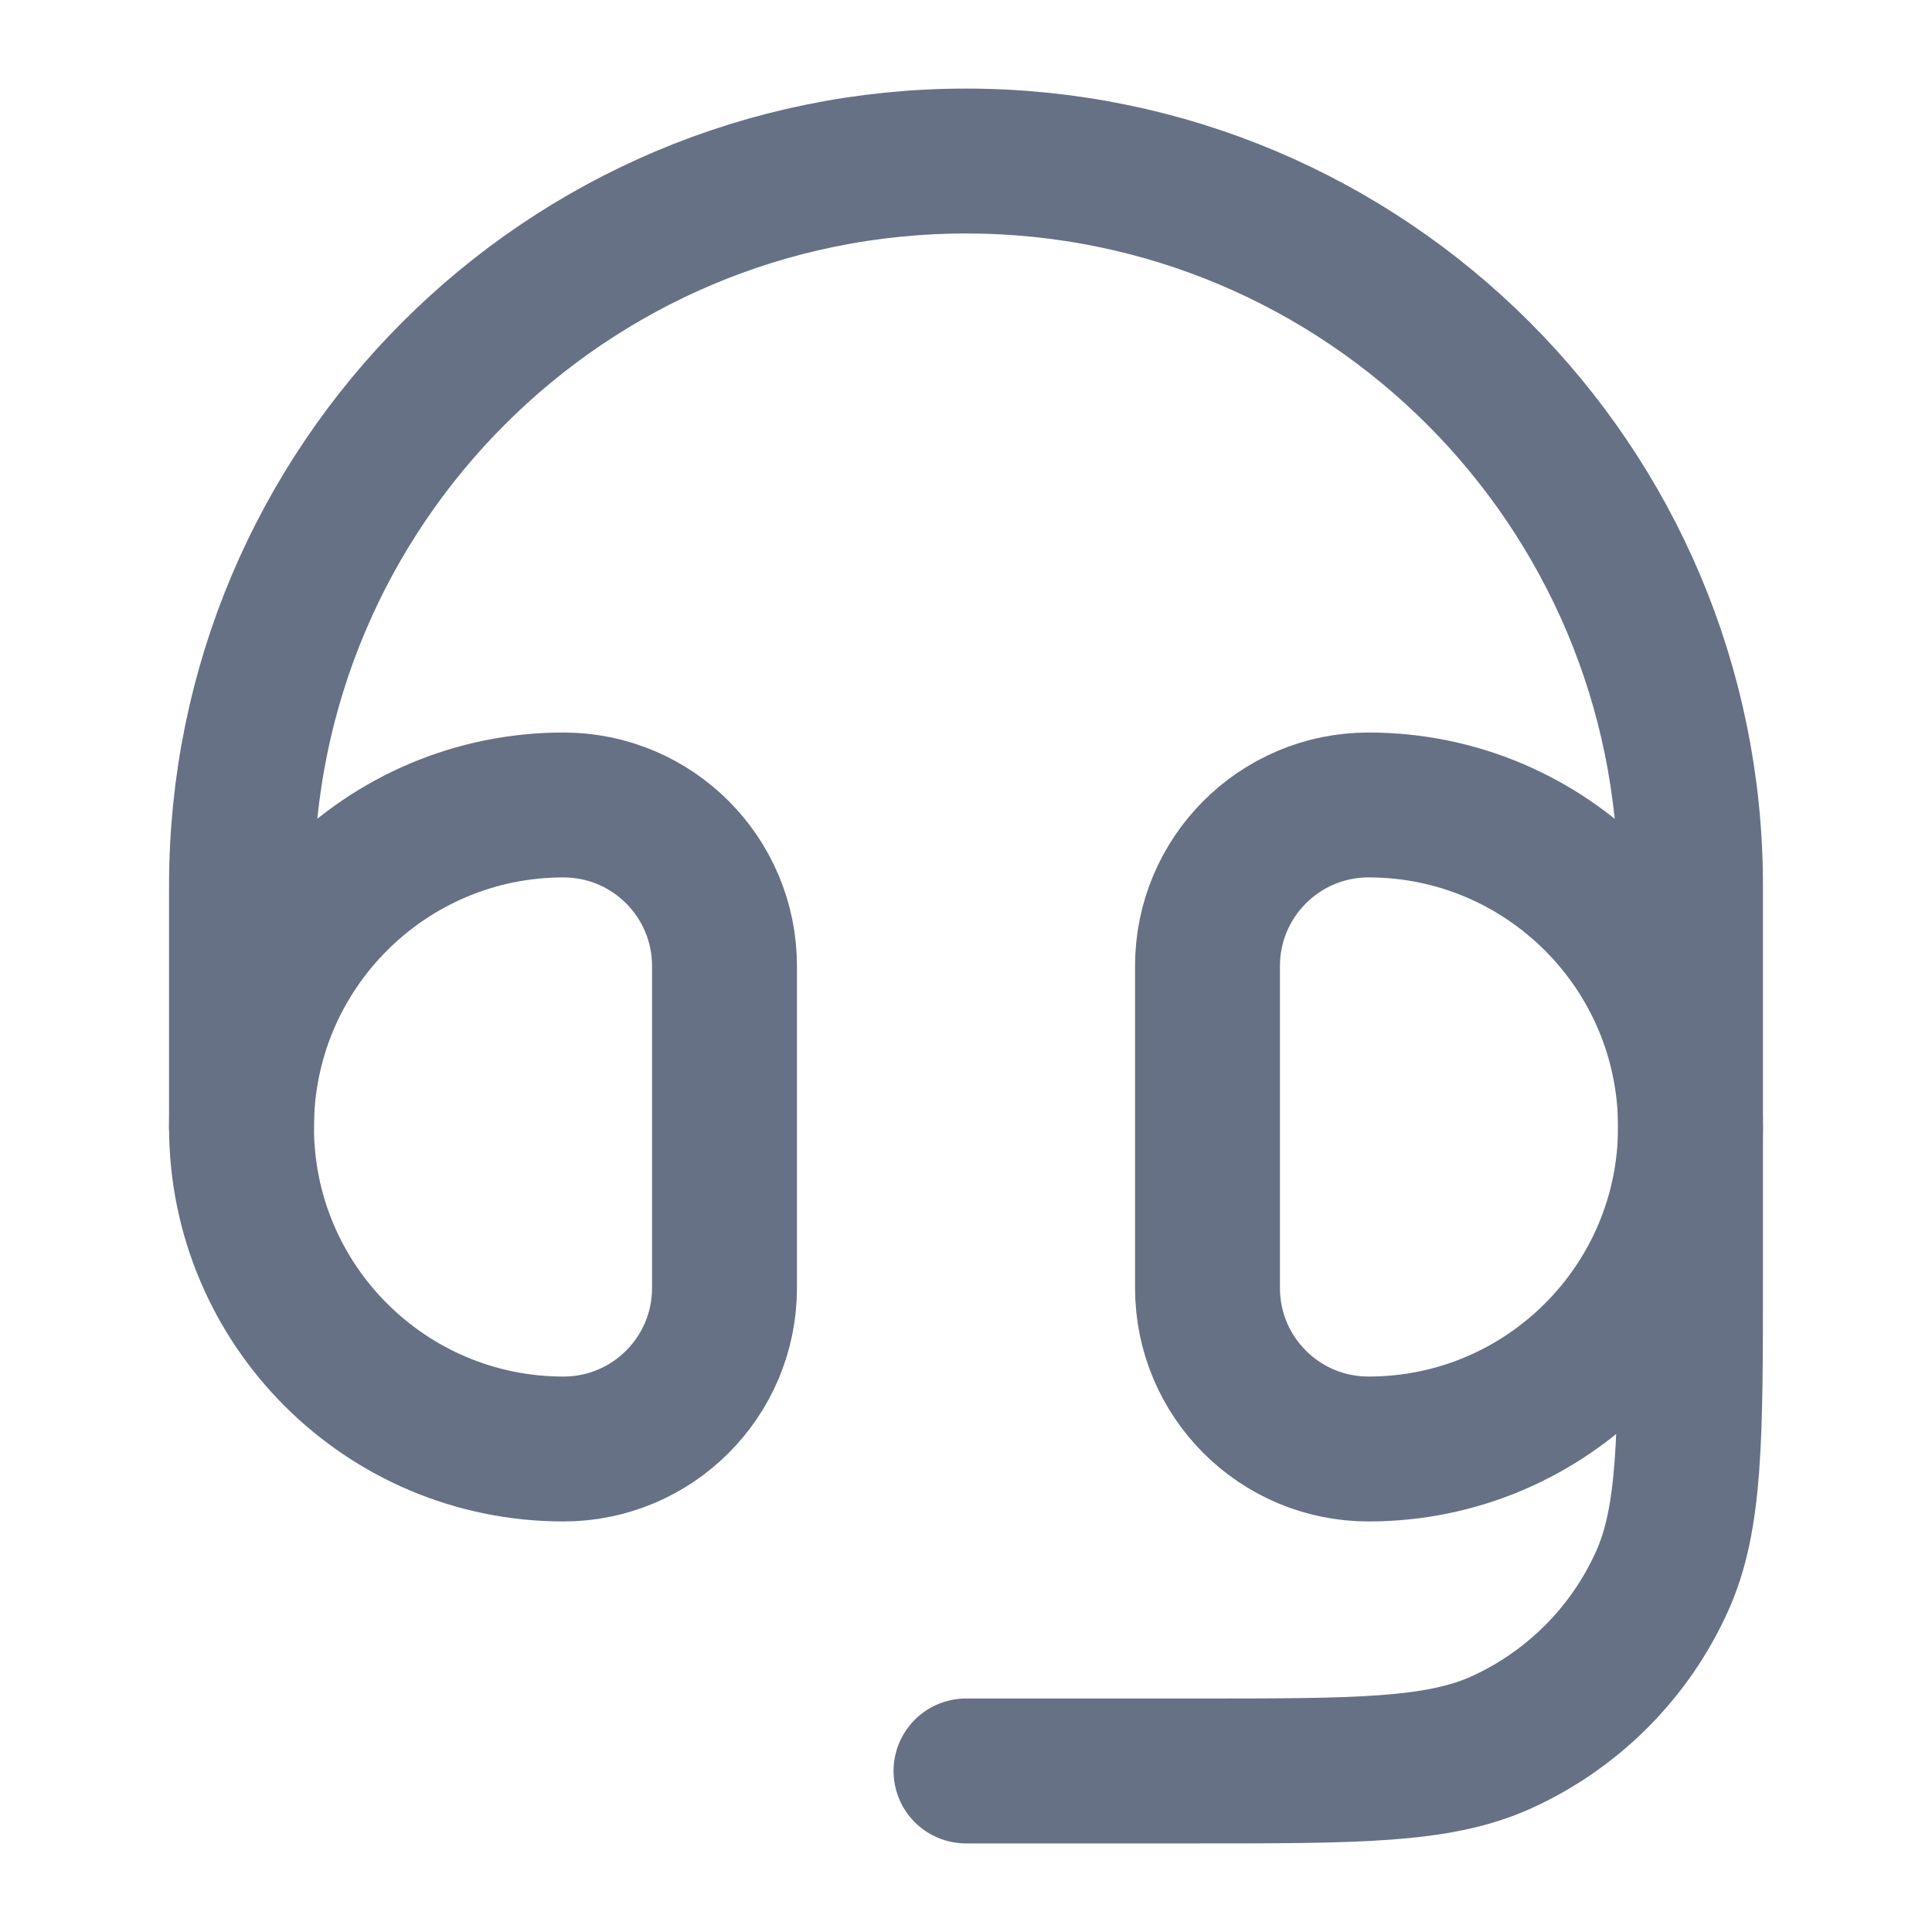
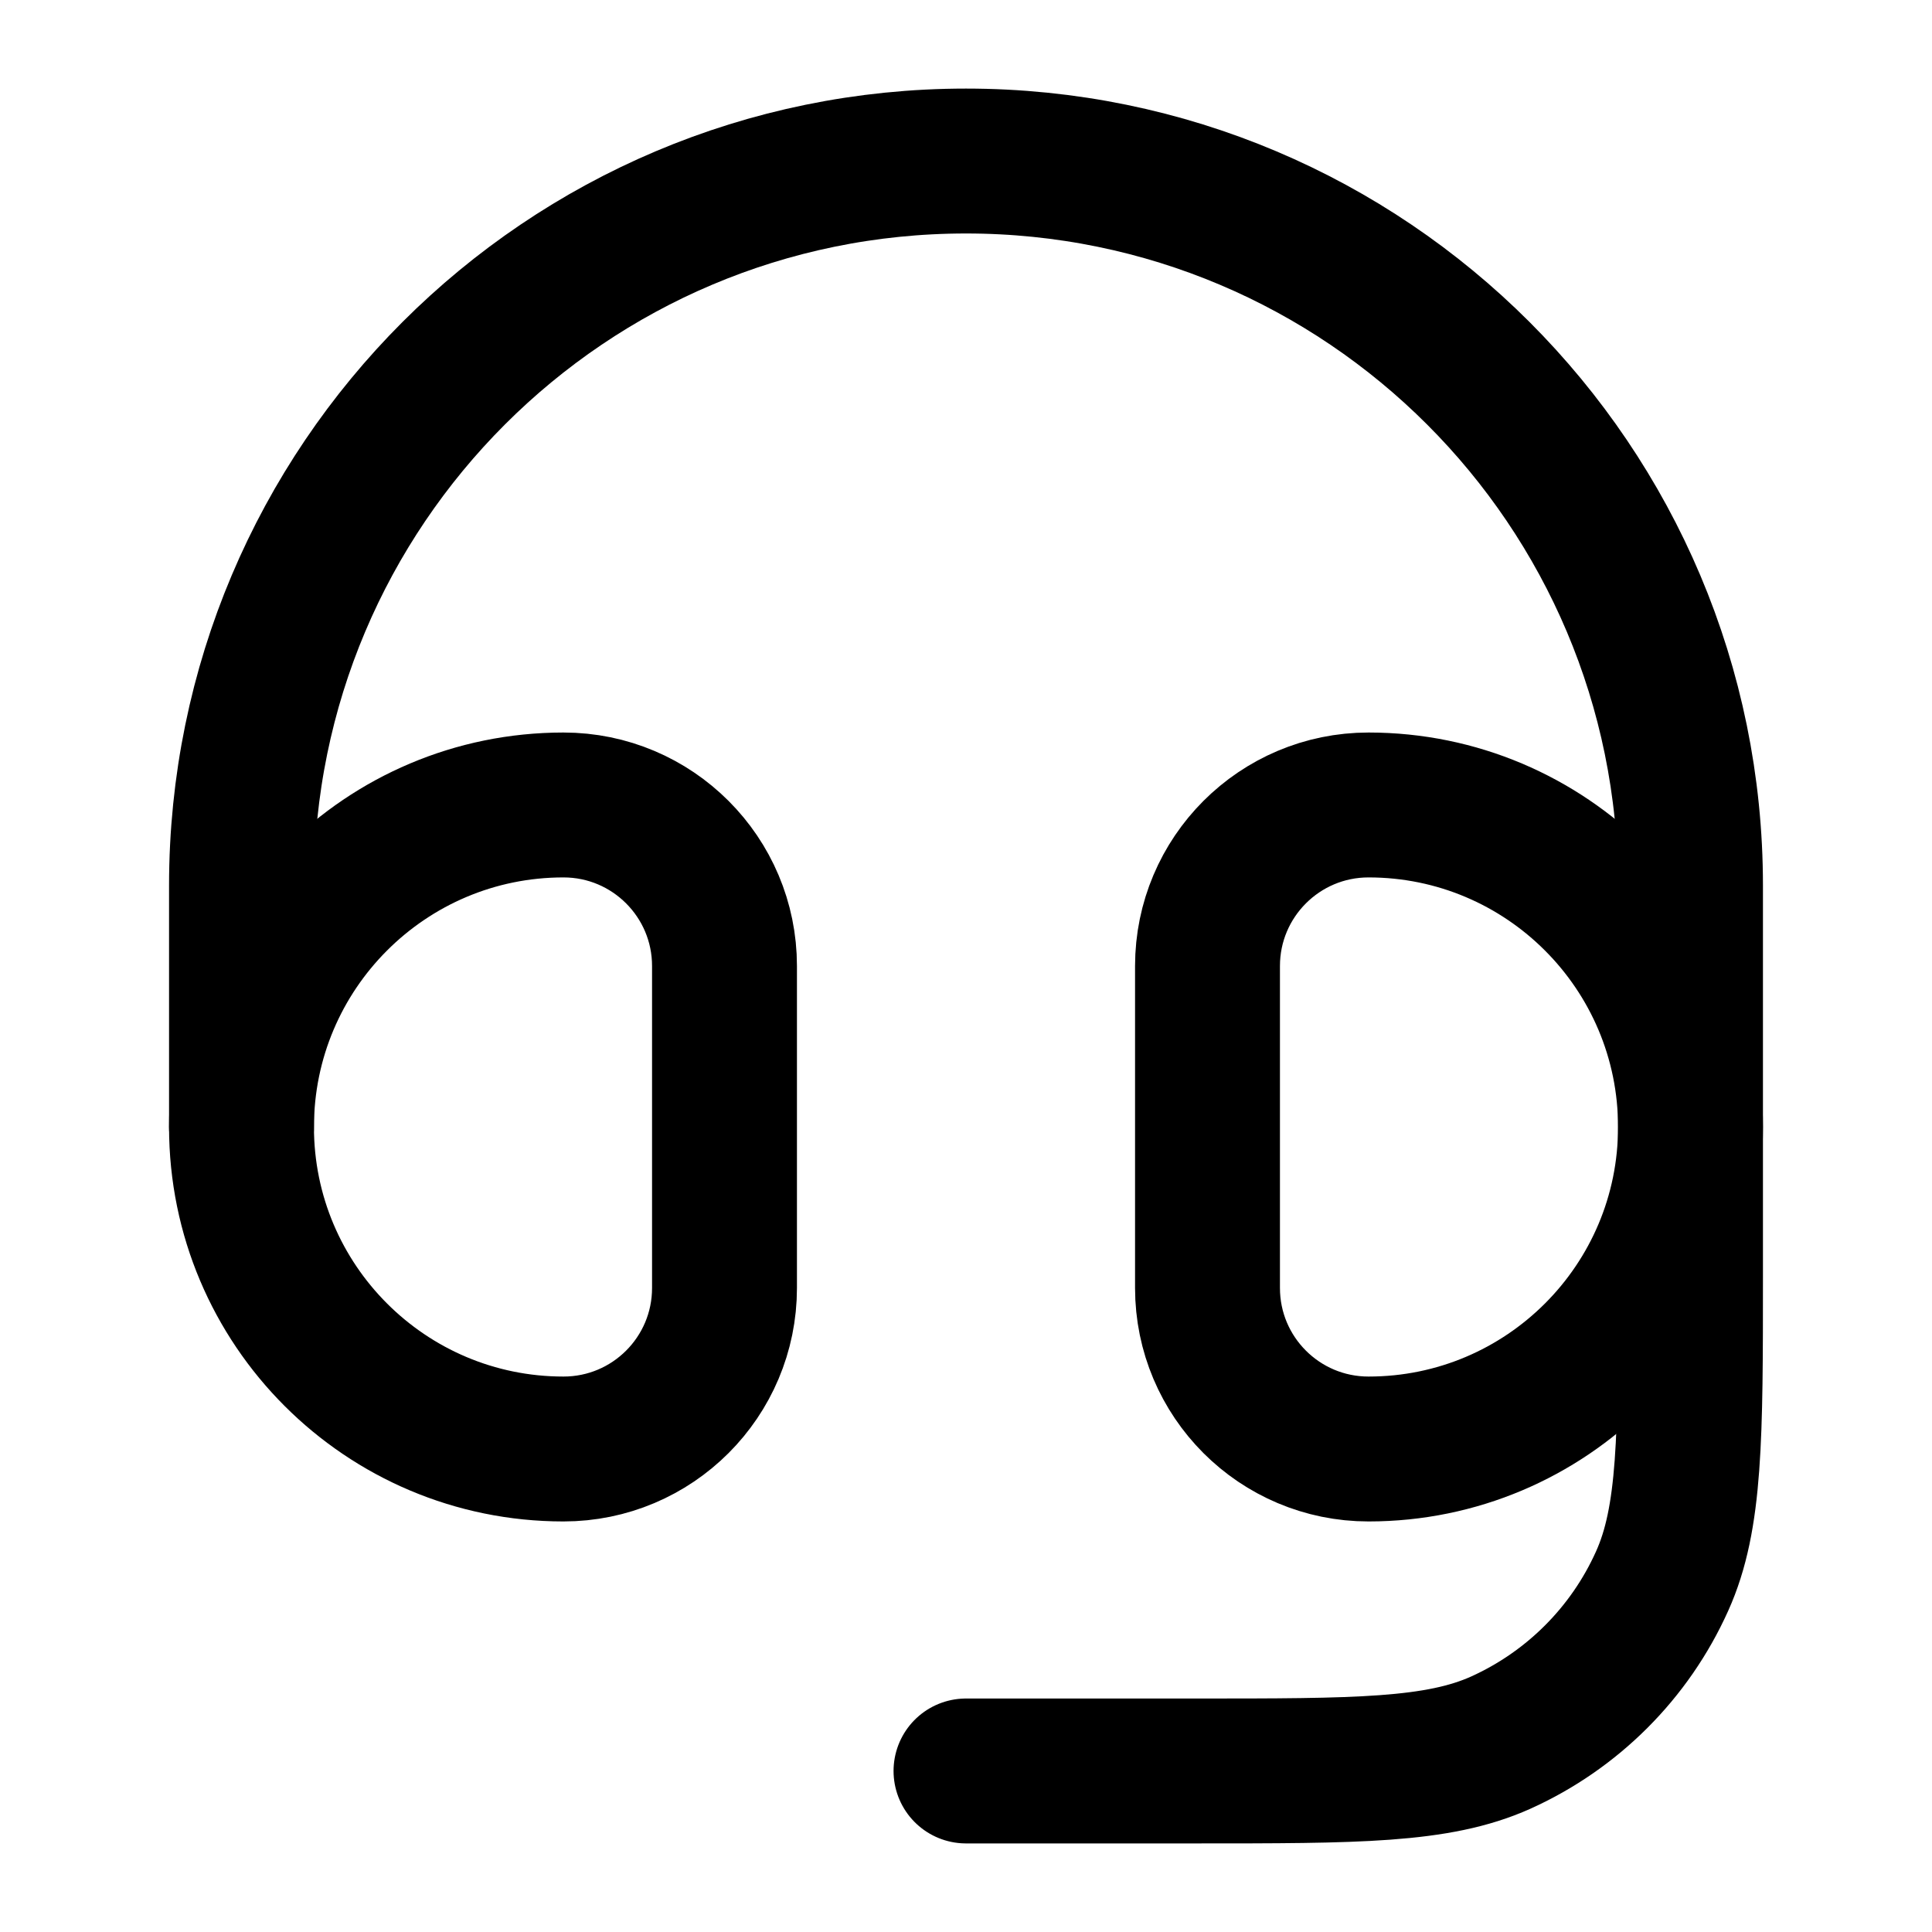
<svg xmlns="http://www.w3.org/2000/svg" width="20" height="20" viewBox="0 0 20 20" fill="none">
-   <path d="M12.5 10C12.5 9.08 13.246 8.333 14.167 8.333C16.008 8.333 17.5 9.826 17.5 11.667C17.5 13.508 16.008 15 14.167 15C13.246 15 12.5 14.254 12.5 13.333V10Z" stroke="#667185" stroke-width="1.5" />
-   <path d="M7.5 10C7.5 9.08 6.754 8.333 5.833 8.333C3.992 8.333 2.5 9.826 2.5 11.667C2.5 13.508 3.992 15 5.833 15C6.754 15 7.5 14.254 7.5 13.333V10Z" stroke="#667185" stroke-width="1.5" />
-   <path d="M2.5 11.667V9.167C2.5 5.025 5.858 1.667 10 1.667C14.142 1.667 17.5 5.025 17.5 9.167V13.205C17.5 14.879 17.5 15.716 17.206 16.368C16.872 17.111 16.277 17.705 15.535 18.04C14.882 18.333 14.045 18.333 12.372 18.333H10" stroke="#667185" stroke-width="1.5" stroke-linecap="round" stroke-linejoin="round" />
+   <path d="M12.5 10C12.5 9.08 13.246 8.333 14.167 8.333C16.008 8.333 17.5 9.826 17.5 11.667C17.5 13.508 16.008 15 14.167 15C13.246 15 12.5 14.254 12.5 13.333V10Z" stroke="currentColor" stroke-width="1.5" />
+   <path d="M7.5 10C7.5 9.08 6.754 8.333 5.833 8.333C3.992 8.333 2.5 9.826 2.5 11.667C2.5 13.508 3.992 15 5.833 15C6.754 15 7.5 14.254 7.5 13.333V10Z" stroke="currentColor" stroke-width="1.5" />
+   <path d="M2.5 11.667V9.167C2.5 5.025 5.858 1.667 10 1.667C14.142 1.667 17.5 5.025 17.5 9.167V13.205C17.5 14.879 17.5 15.716 17.206 16.368C16.872 17.111 16.277 17.705 15.535 18.04C14.882 18.333 14.045 18.333 12.372 18.333H10" stroke="currentColor" stroke-width="1.5" stroke-linecap="round" stroke-linejoin="round" />
</svg>
